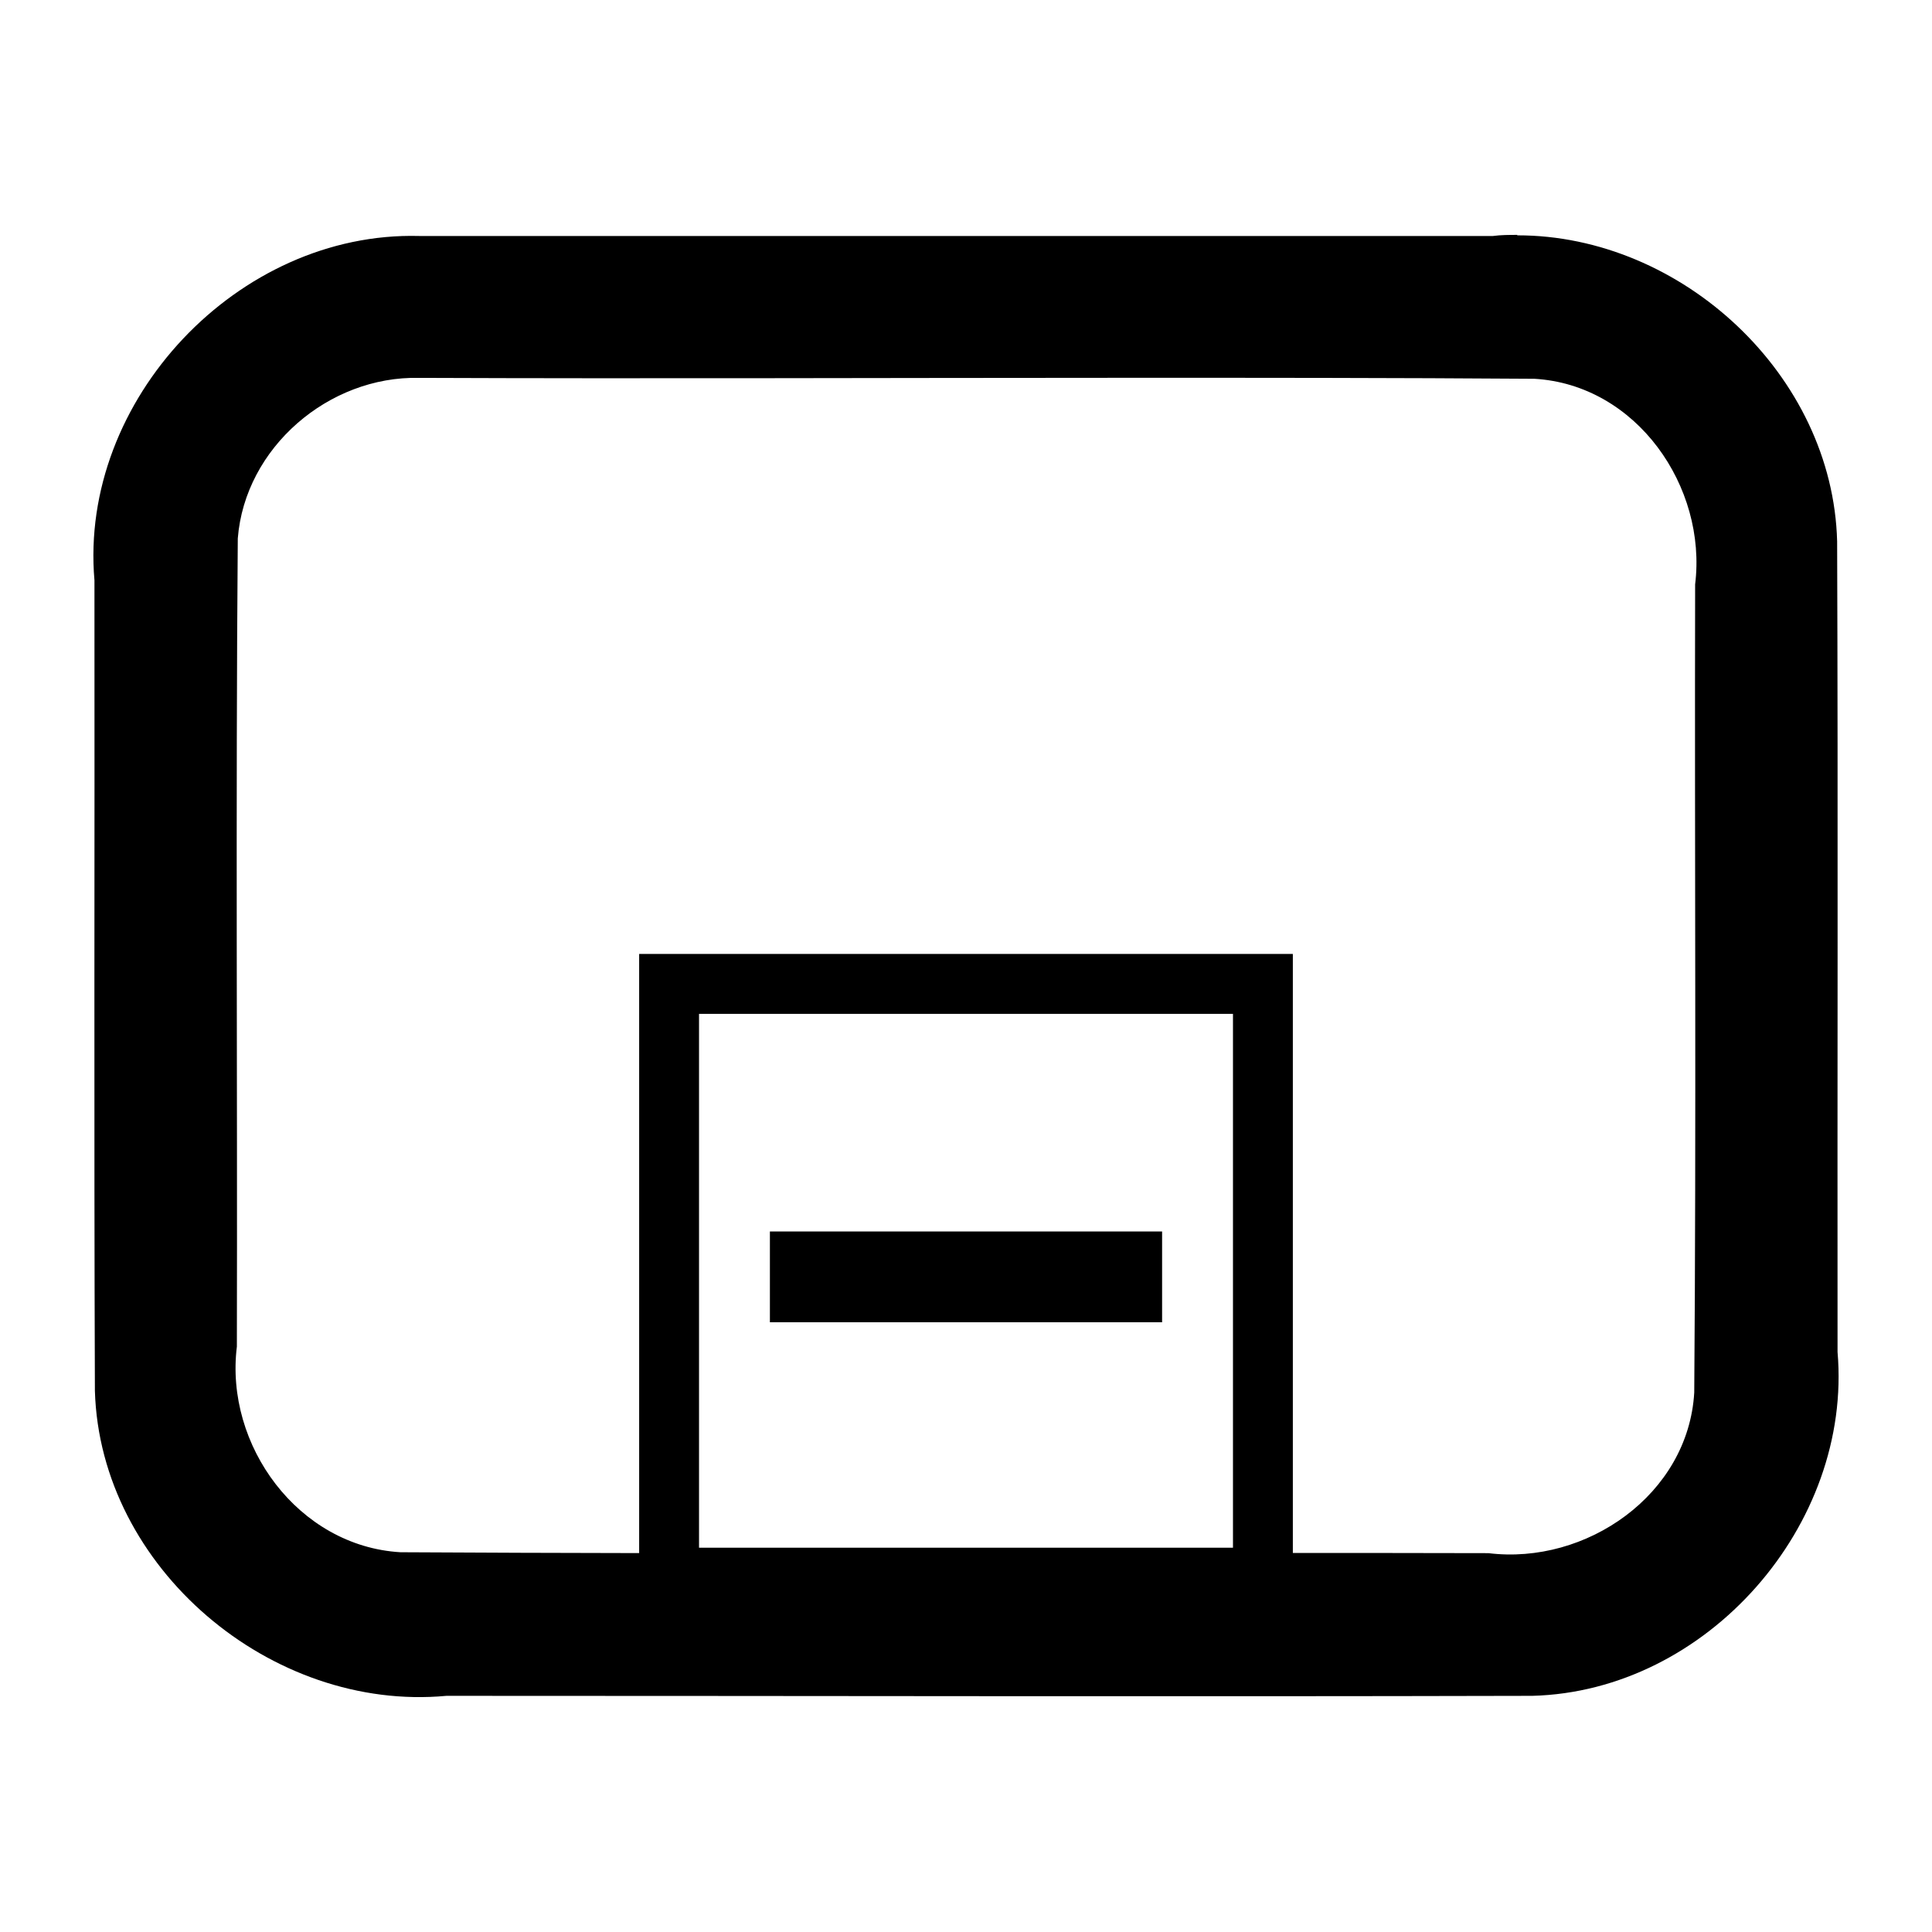
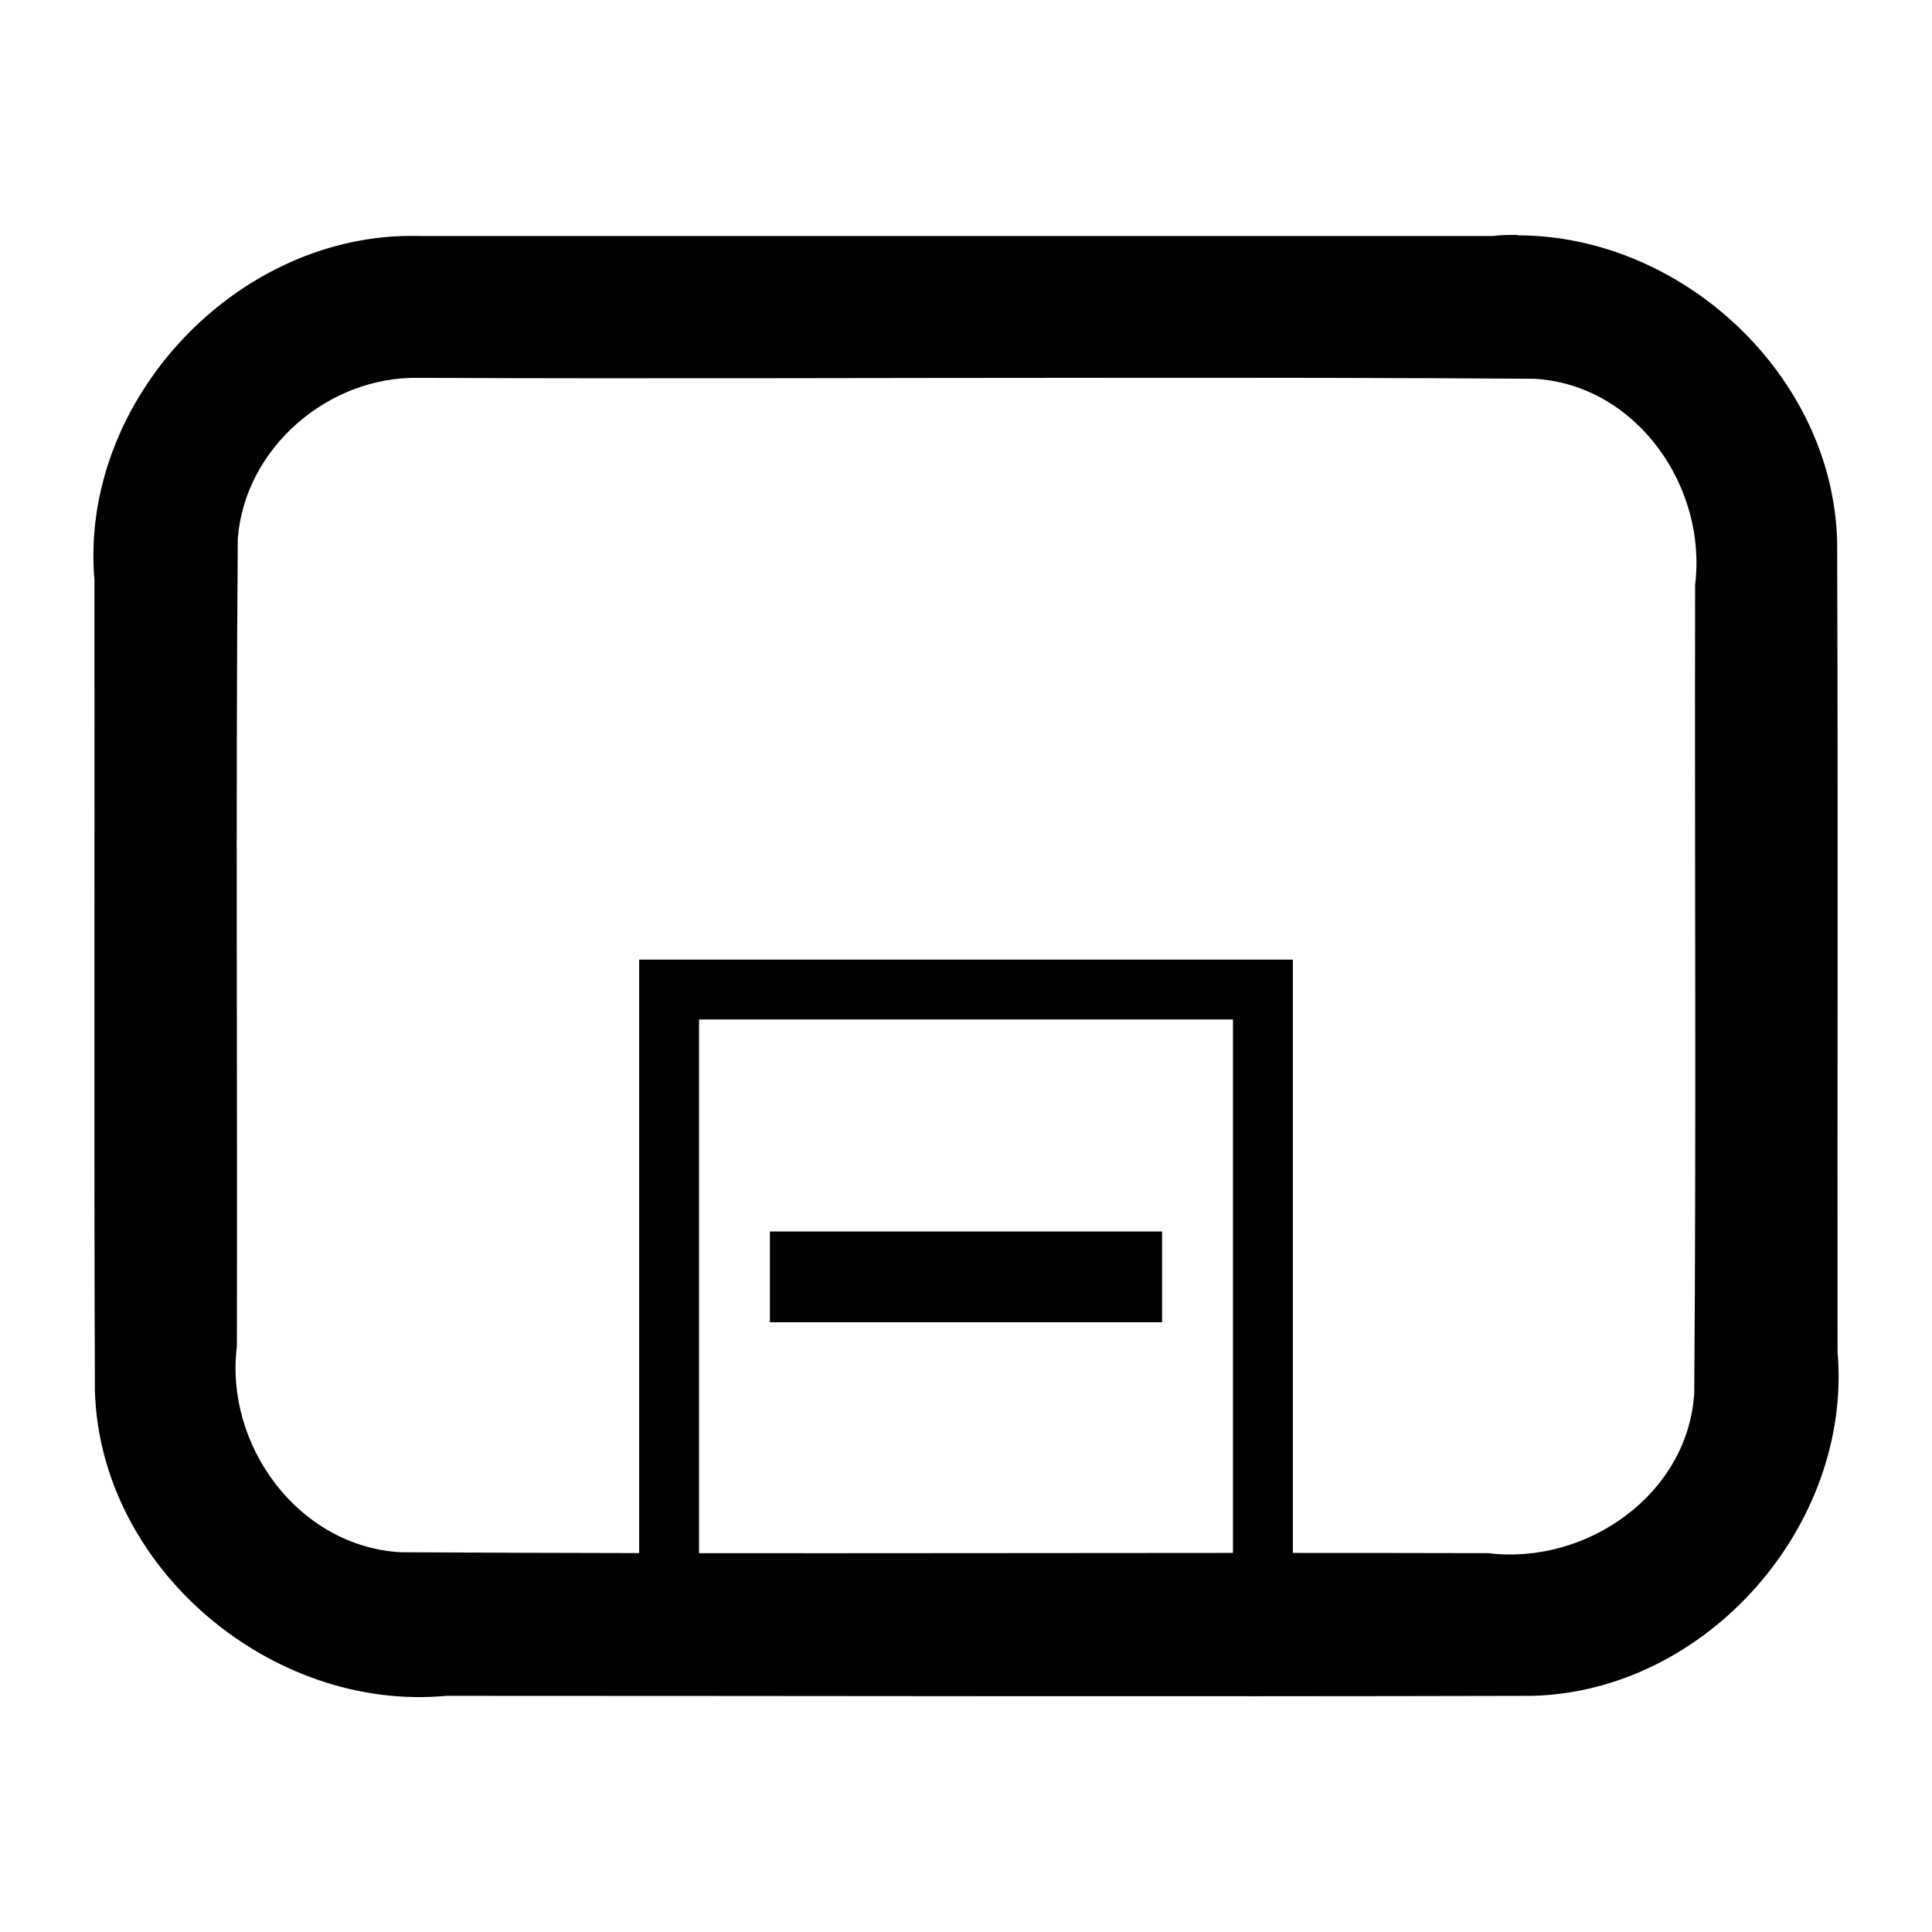
- <svg xmlns="http://www.w3.org/2000/svg" version="1.1" width="2048" height="2048" id="svg3891">
-   <defs id="defs3893">
-     </defs>
+ <svg xmlns="http://www.w3.org/2000/svg" version="1.1" id="svg3891" height="2048" width="2048">
+   <defs id="defs3893" />
  <g transform="translate(0,995.6378)" id="layer1">
-     <path d="m 1608.375,249 c -8.567,0.01 -17.164,-0.002 -25.781,1.156 l -1138.281,0 C 252.552,245.04 83.52,424.032 100.125,615.125 c 0.3,286.389 -0.586,572.808 0.469,859.188 5.446,187.917 187.113,340.661 372.656,323.344 383.658,0 767.32,0.965 1150.969,0 185.204,-4.73 339.489,-180.83 323.656,-364.5 -0.29,-286.389 0.596,-572.808 -0.438,-859.187 -4.476,-176.362 -164.868,-324.683 -339.062,-324.5 l 0,-0.469 z m -425.156,151.469 c 147.779,-0.01 295.558,6.6e-4 443.312,1.062 108.358,6.275 183.146,114.526 170.375,217.969 -0.628,285.539 1.289,571.165 -0.937,856.656 -6.276,108.269 -114.659,183.012 -218.188,170.25 -69.106,-0.173 -138.202,-0.207 -207.312,-0.219 l 0,-603.219 0,-31.75 -31.75,0 -629.438,0 -31.75,0 0,31.75 0,603.375 c -84.358,-0.14 -168.714,-0.419 -253.062,-0.906 -108.405,-6.371 -186.381,-113.495 -173.375,-218 0.655,-285.539 -1.336,-571.165 0.969,-856.656 7.601,-96.435 96.498,-172.352 192.25,-170.219 246.287,0.965 492.608,-0.034 738.906,-0.062 l 0,-0.031 z M 741,1074.719 l 566,0 0,565.937 -566,0 0,-565.937 z m 75.125,230.719 0,96.219 415.75,0 0,-96.219 -415.75,0 z" transform="translate(0,-995.6378)" id="rect3804" style="font-size:medium;font-style:normal;font-variant:normal;font-weight:normal;font-stretch:normal;text-indent:0;text-align:start;text-decoration:none;line-height:normal;letter-spacing:normal;word-spacing:normal;text-transform:none;direction:ltr;block-progression:tb;writing-mode:lr-tb;text-anchor:start;baseline-shift:baseline;color:#000000;fill:#000000;fill-opacity:1;stroke:none;stroke-width:1.558;marker:none;visibility:visible;display:inline;overflow:visible;enable-background:accumulate;font-family:Sans;-inkscape-font-specification:Sans" />
+     <path transform="translate(0,-995.6378)" id="rect3804" d="M 1608.369 249 C 1599.802 249.01 1591.211 249 1582.594 250.158 L 444.322 250.158 C 252.562 245.042 83.524 424.04 100.129 615.133 C 100.428 901.521 99.543 1187.93 100.598 1474.309 C 106.043 1662.226 287.707 1814.976 473.25 1797.658 C 856.908 1797.658 1240.572 1798.623 1624.221 1797.658 C 1809.425 1792.928 1963.714 1616.828 1947.881 1433.158 C 1947.591 1146.77 1948.479 860.352 1947.445 573.973 C 1942.969 397.61 1782.566 249.289 1608.371 249.473 L 1608.369 249 z M 1183.228 400.457 C 1331.007 400.447 1478.775 400.458 1626.529 401.52 C 1734.887 407.794 1809.681 516.073 1796.91 619.516 C 1796.282 905.055 1798.199 1190.652 1795.973 1476.143 C 1789.697 1584.412 1681.314 1659.176 1577.785 1646.414 C 1508.678 1646.241 1439.569 1646.19 1370.457 1646.178 L 1370.457 1048.969 L 1370.457 1017.225 L 1338.713 1017.225 L 709.287 1017.225 L 677.543 1017.225 L 677.543 1048.969 L 677.543 1646.342 C 593.182 1646.202 508.825 1645.936 424.475 1645.449 C 316.07 1639.078 238.091 1531.958 251.098 1427.453 C 251.753 1141.914 249.762 856.288 252.066 570.797 C 259.667 474.362 348.568 398.431 444.32 400.564 C 690.607 401.53 936.931 400.525 1183.228 400.496 L 1183.228 400.457 z M 741.012 1080.713 L 1306.988 1080.713 L 1306.988 1646.17 C 1118.329 1646.224 929.662 1646.601 741.012 1646.426 L 741.012 1080.713 z M 816.125 1305.441 L 816.125 1401.648 L 1231.873 1401.648 L 1231.873 1305.441 L 816.125 1305.441 z " style="font-size:medium;font-style:normal;font-variant:normal;font-weight:normal;font-stretch:normal;text-indent:0;text-align:start;text-decoration:none;line-height:normal;letter-spacing:normal;word-spacing:normal;text-transform:none;direction:ltr;block-progression:tb;writing-mode:lr-tb;text-anchor:start;baseline-shift:baseline;color:#000000;fill:#000000;fill-opacity:1;stroke:none;stroke-width:1.558;marker:none;visibility:visible;display:inline;overflow:visible;enable-background:accumulate;font-family:Sans;-inkscape-font-specification:Sans" />
  </g>
</svg>
